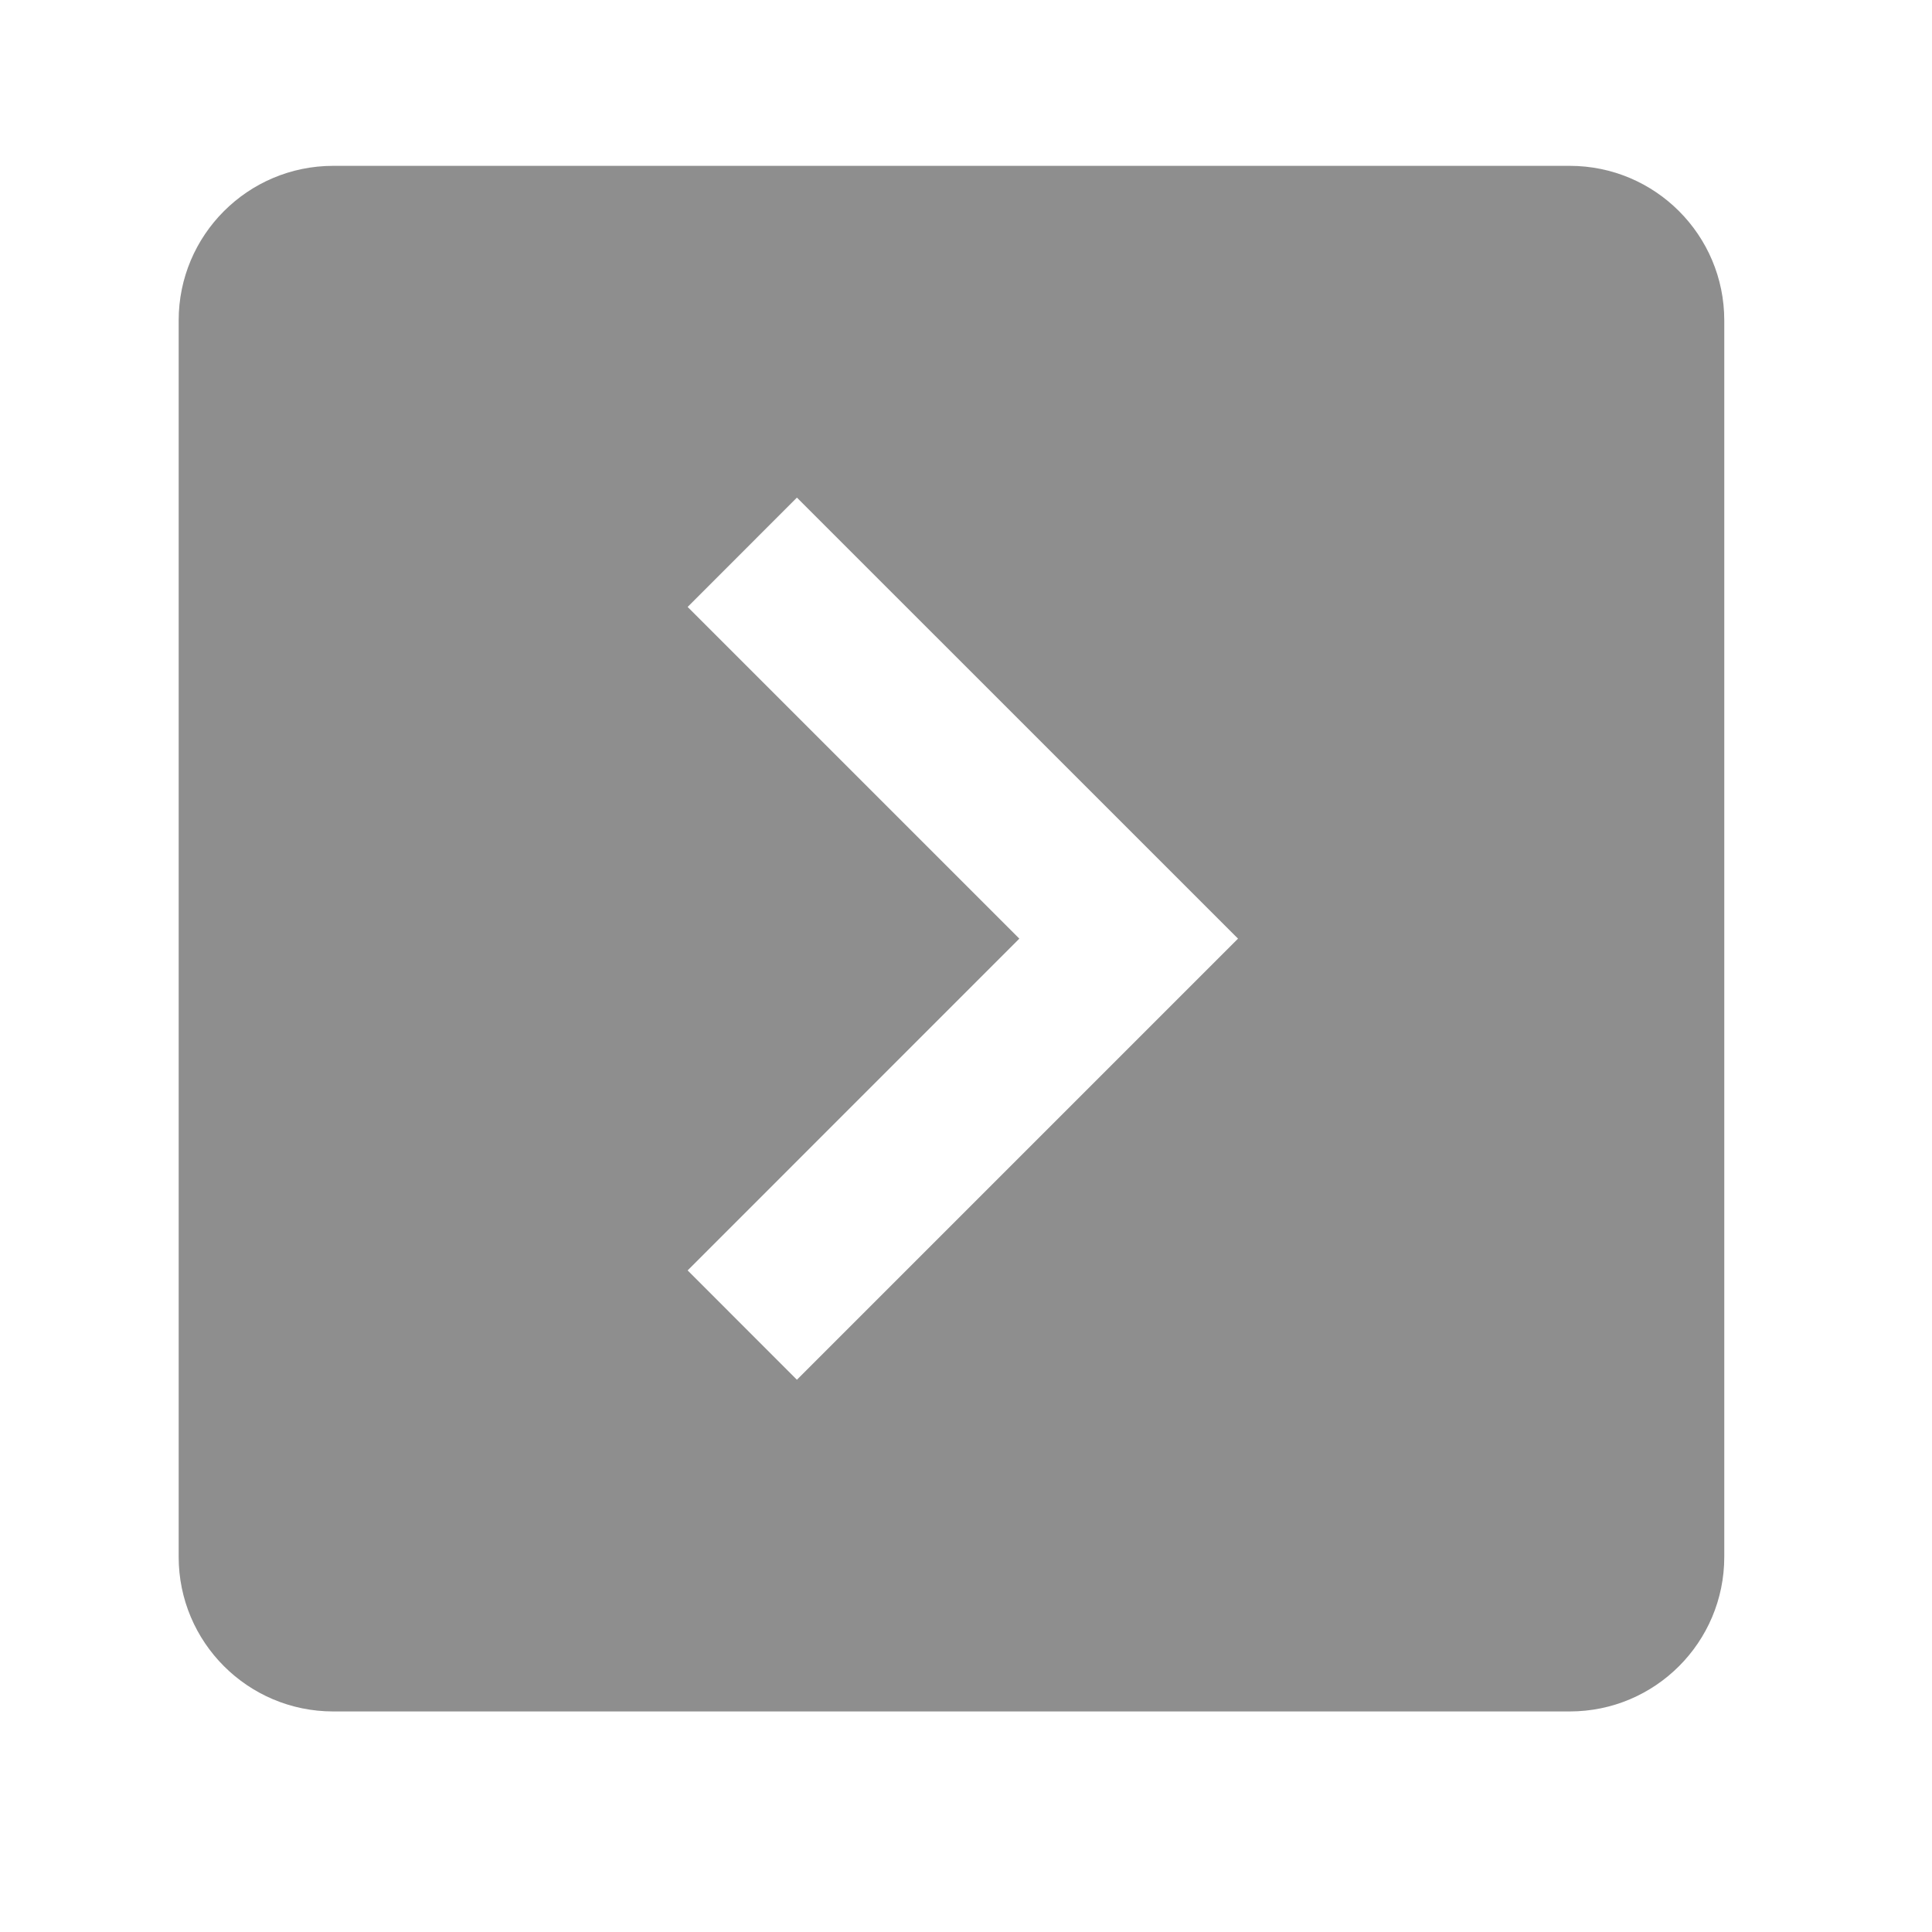
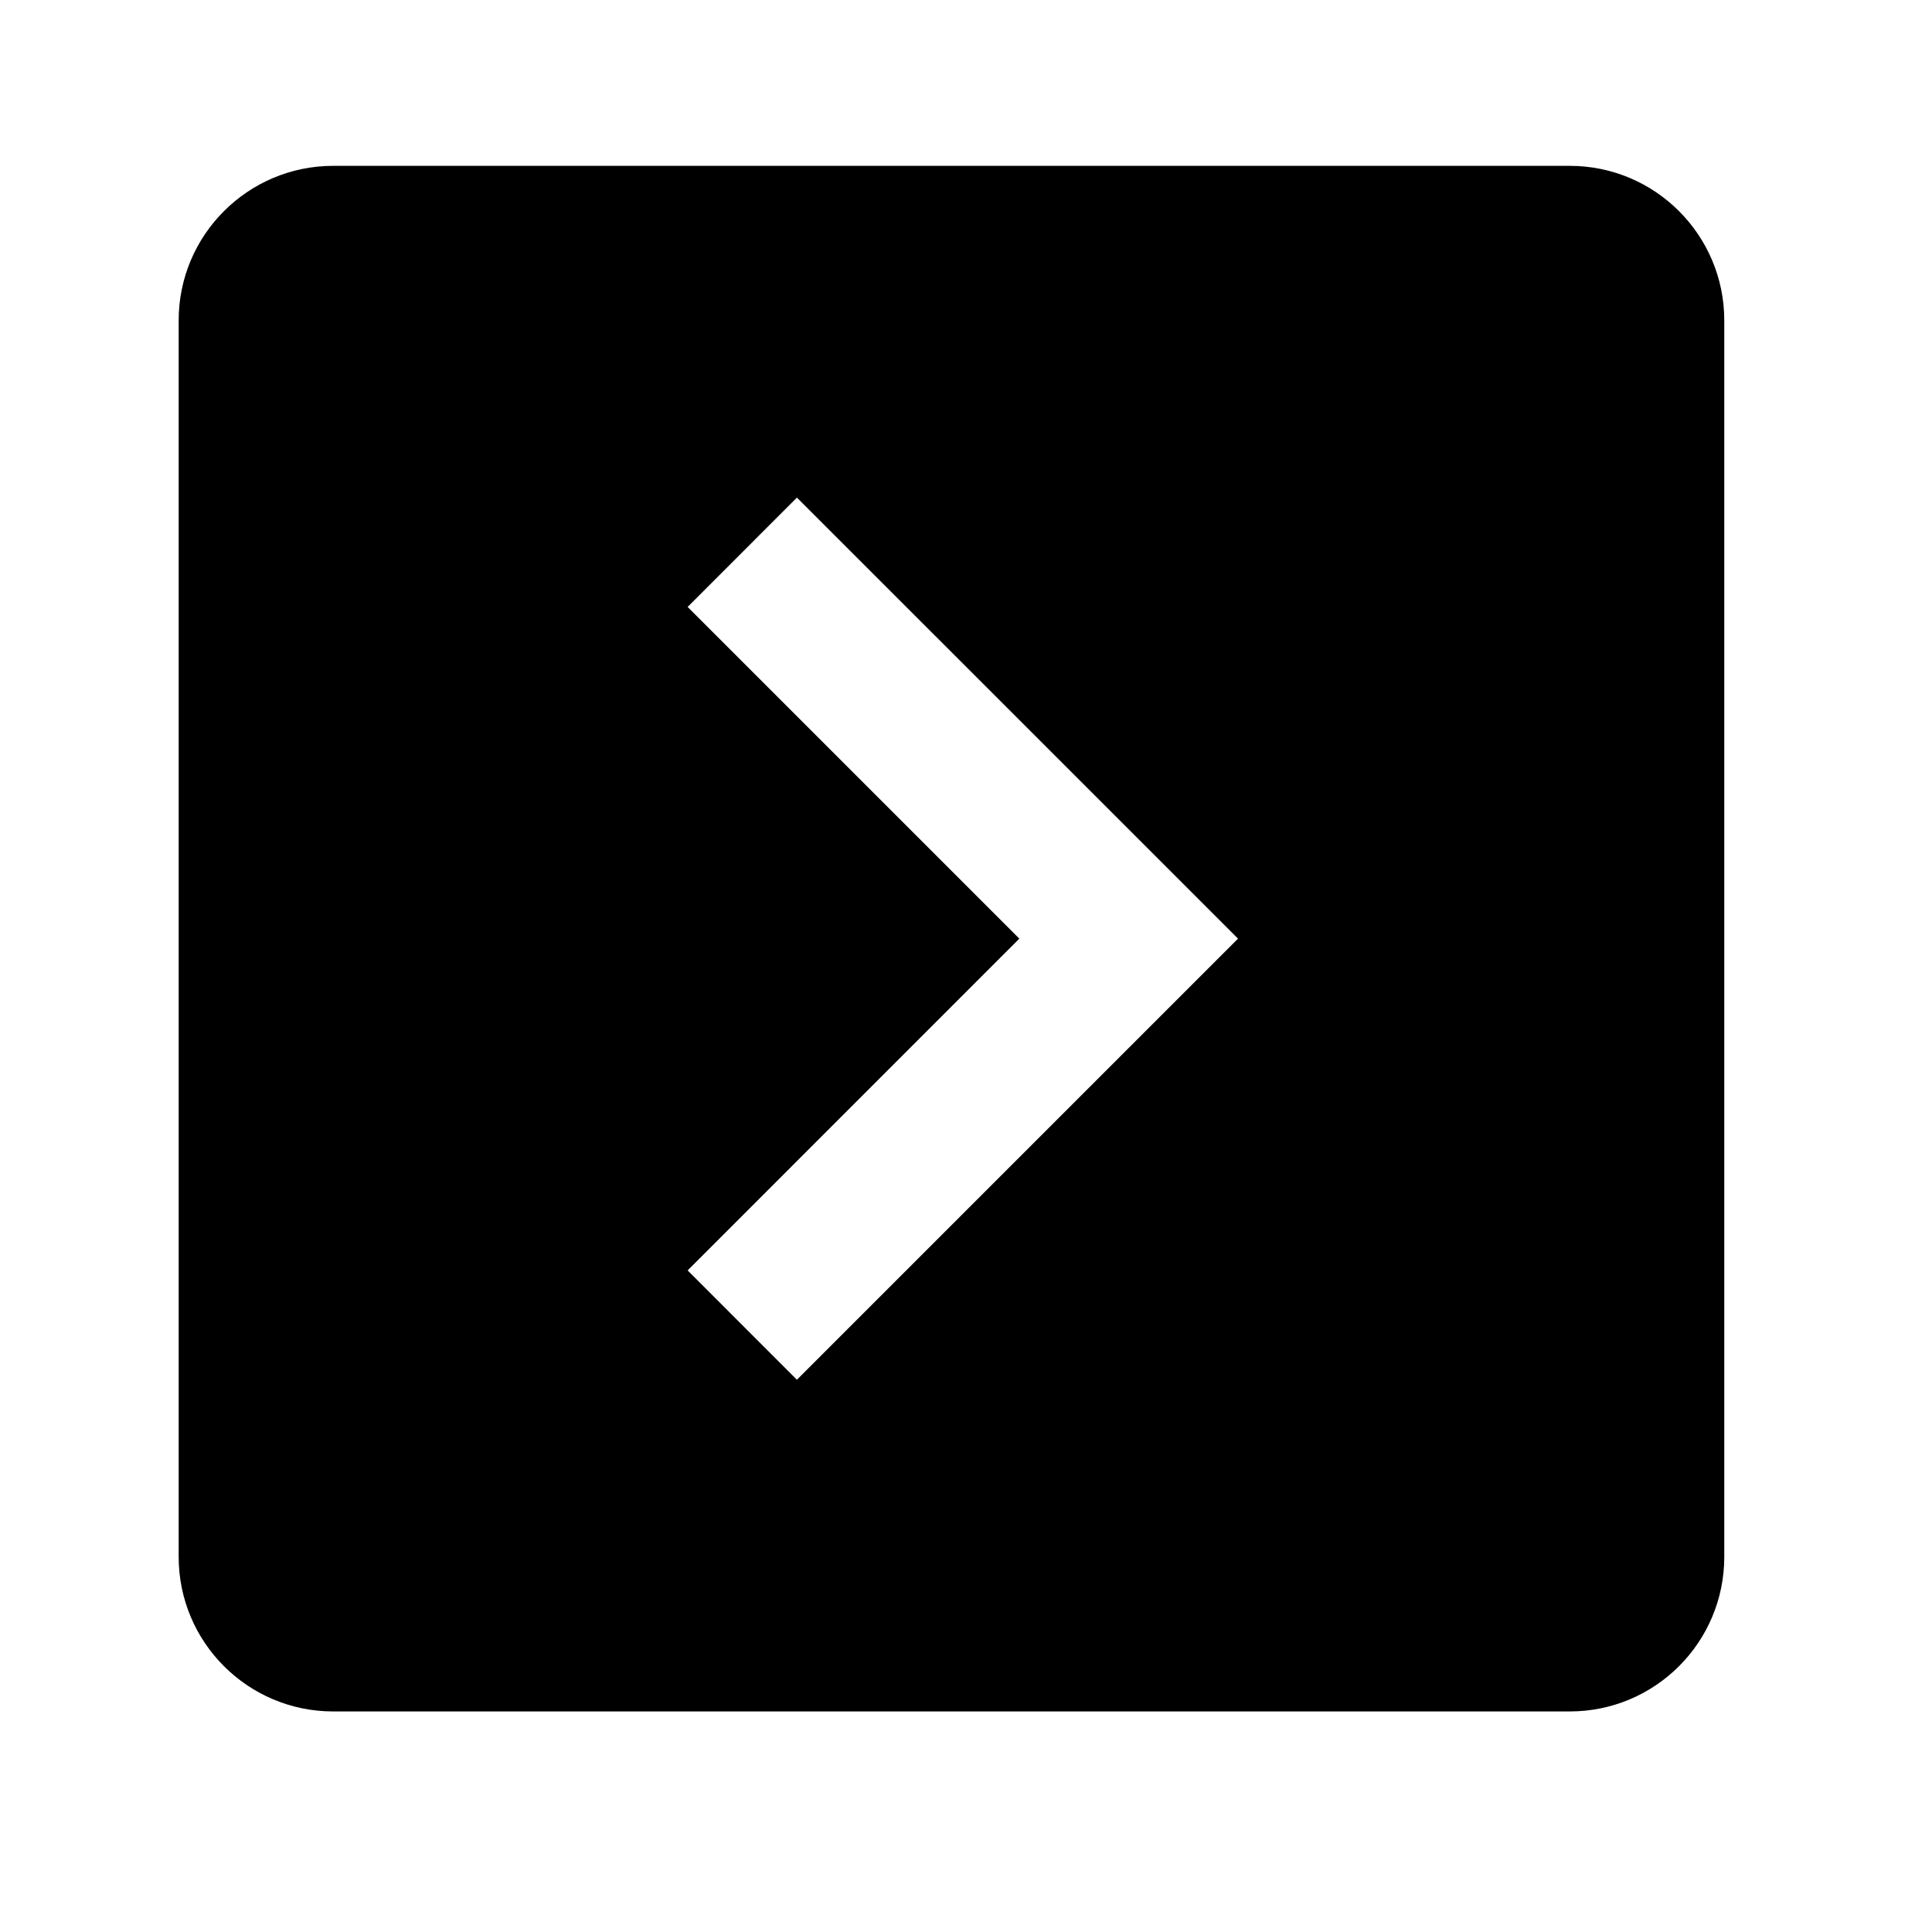
- <svg xmlns="http://www.w3.org/2000/svg" width="25" height="25" viewBox="0 0 25 25" fill="none">
-   <path d="M20.312 2.146C21.417 2.146 22.312 3.042 22.312 4.146L22.312 20.146C22.312 21.251 21.417 22.146 20.312 22.146L4.312 22.146C3.208 22.146 2.312 21.251 2.312 20.146L2.312 4.146C2.312 3.042 3.208 2.146 4.312 2.146L20.312 2.146ZM10.312 17.854L16.02 12.146L10.312 6.439L8.898 7.854L13.19 12.146L8.898 16.439L10.312 17.854Z" fill="#8E8E8E" />
+ <svg xmlns="http://www.w3.org/2000/svg" width="25" height="25" viewBox="0 0 25 25">
+   <path d="M20.312 2.146C21.417 2.146 22.312 3.042 22.312 4.146L22.312 20.146C22.312 21.251 21.417 22.146 20.312 22.146L4.312 22.146C3.208 22.146 2.312 21.251 2.312 20.146L2.312 4.146C2.312 3.042 3.208 2.146 4.312 2.146L20.312 2.146ZM10.312 17.854L16.02 12.146L10.312 6.439L8.898 7.854L13.19 12.146L8.898 16.439L10.312 17.854Z" />
</svg>
